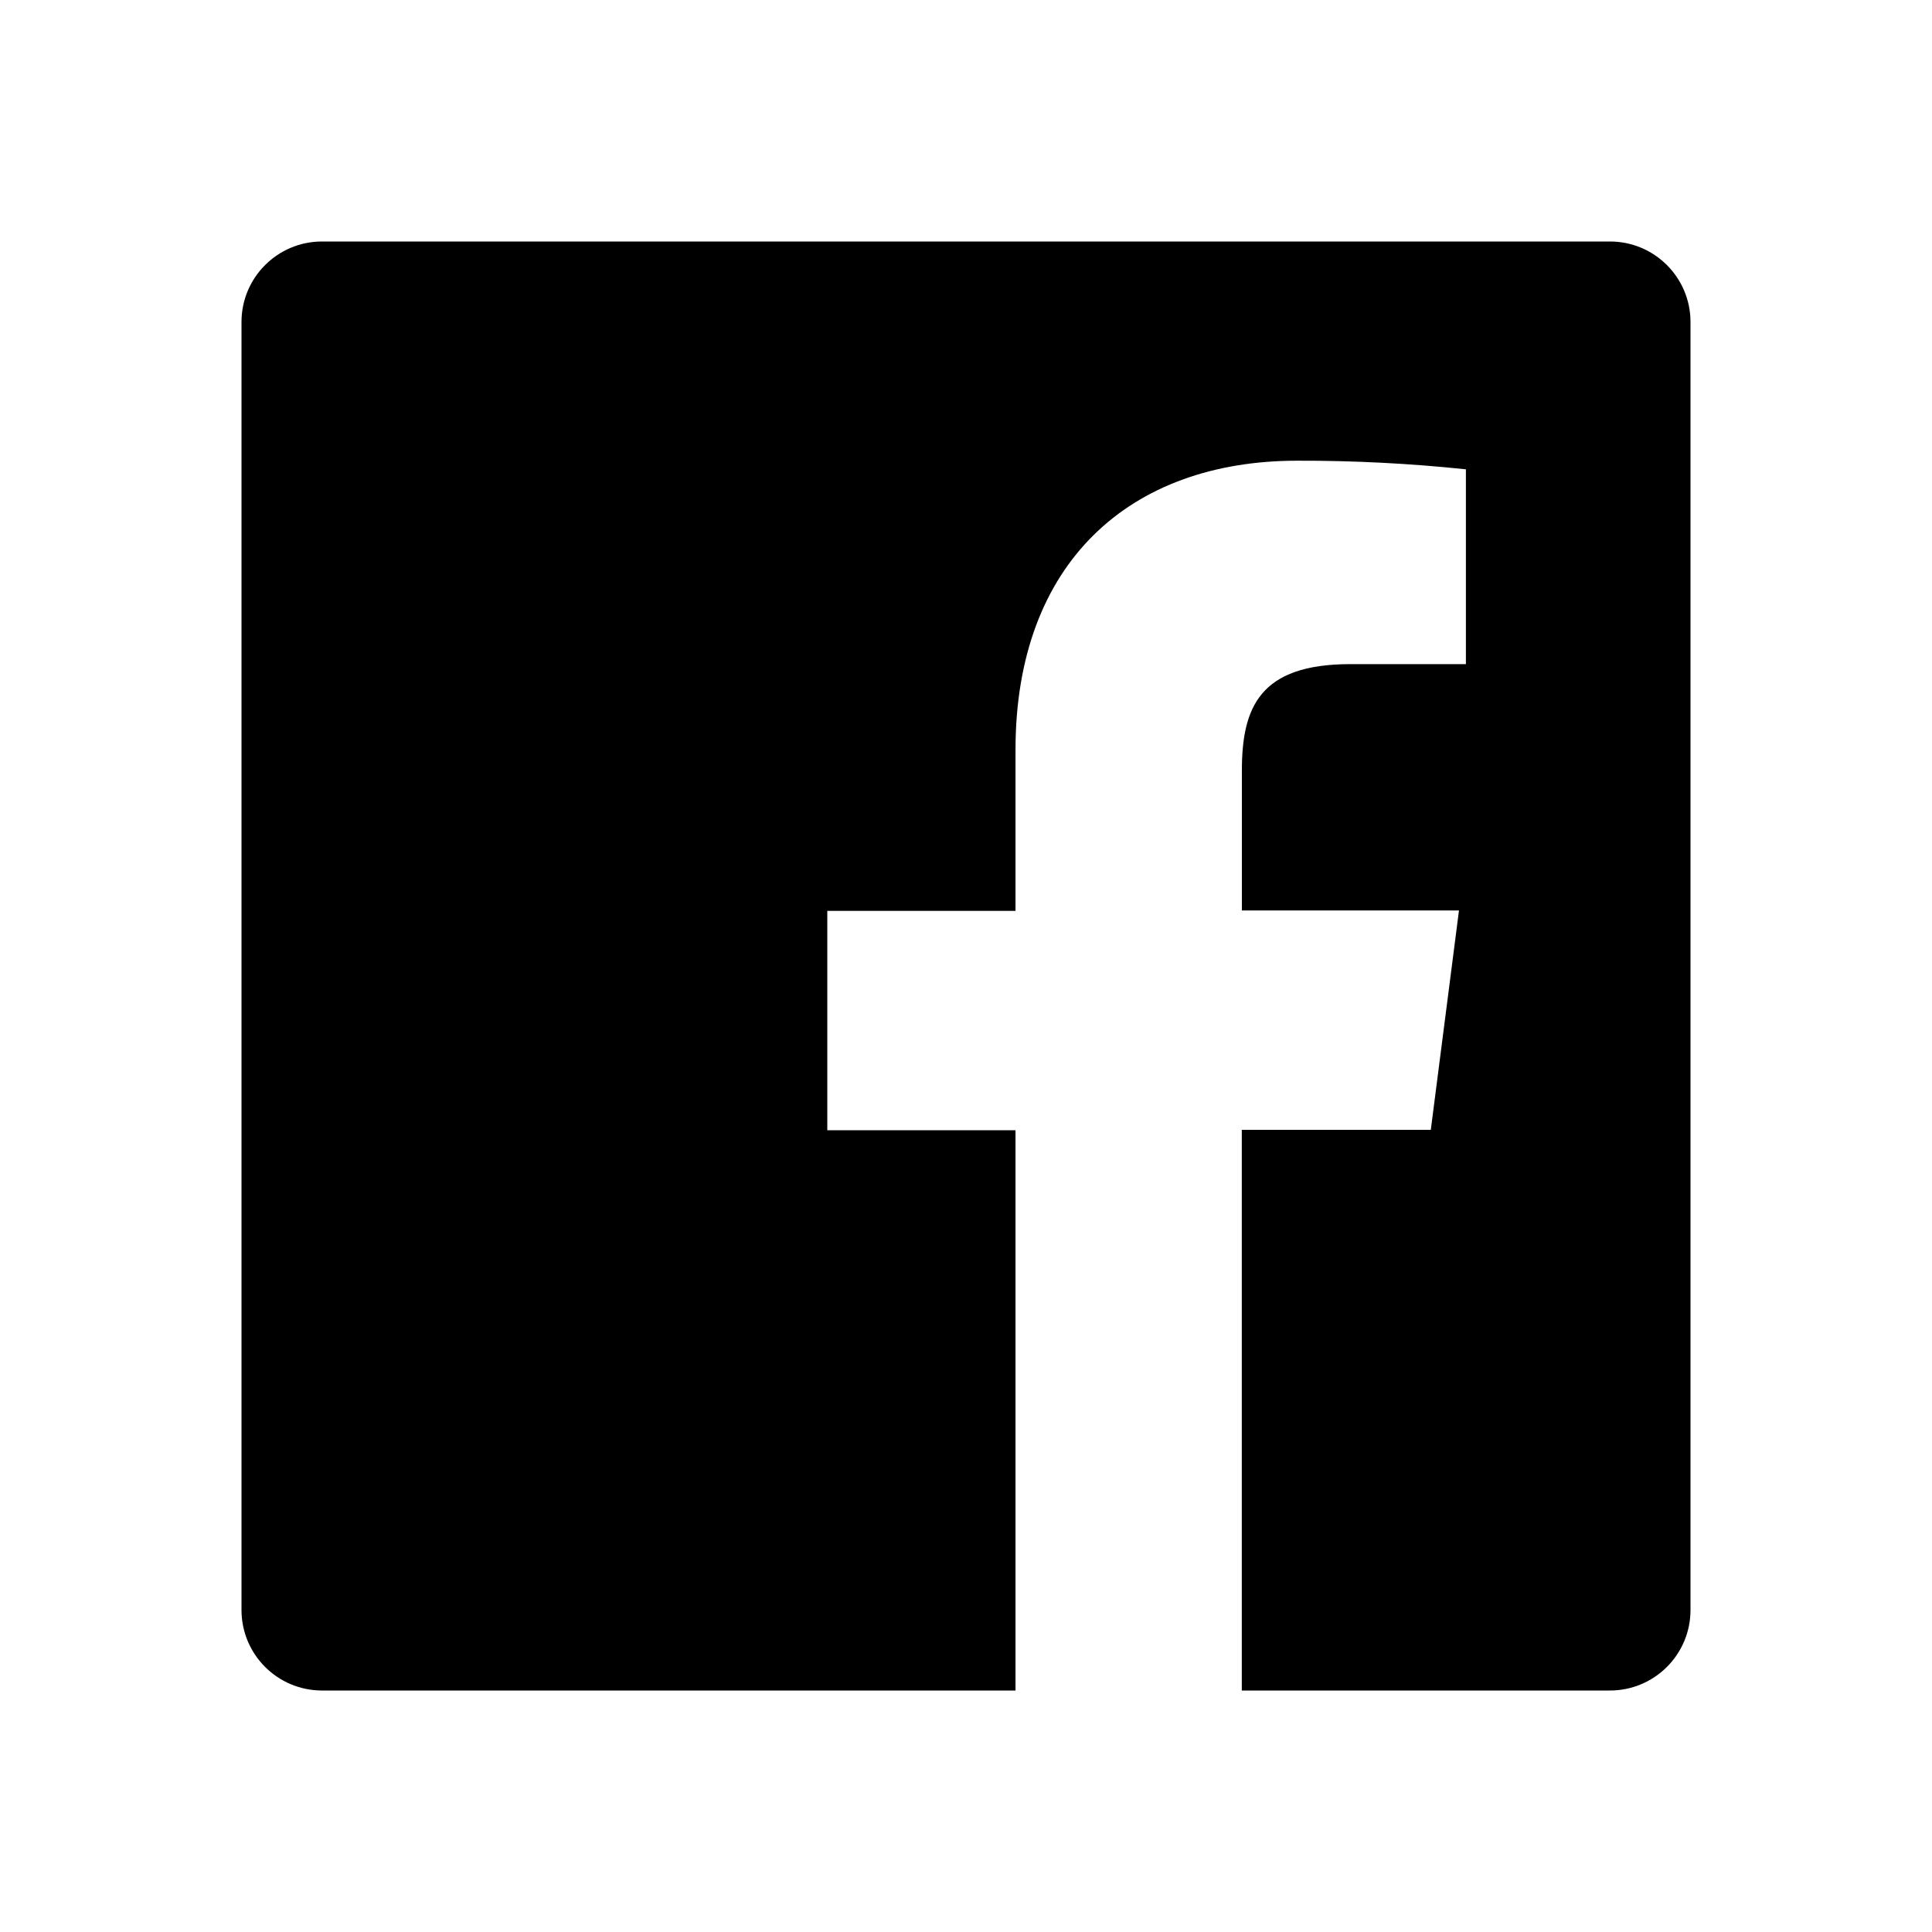
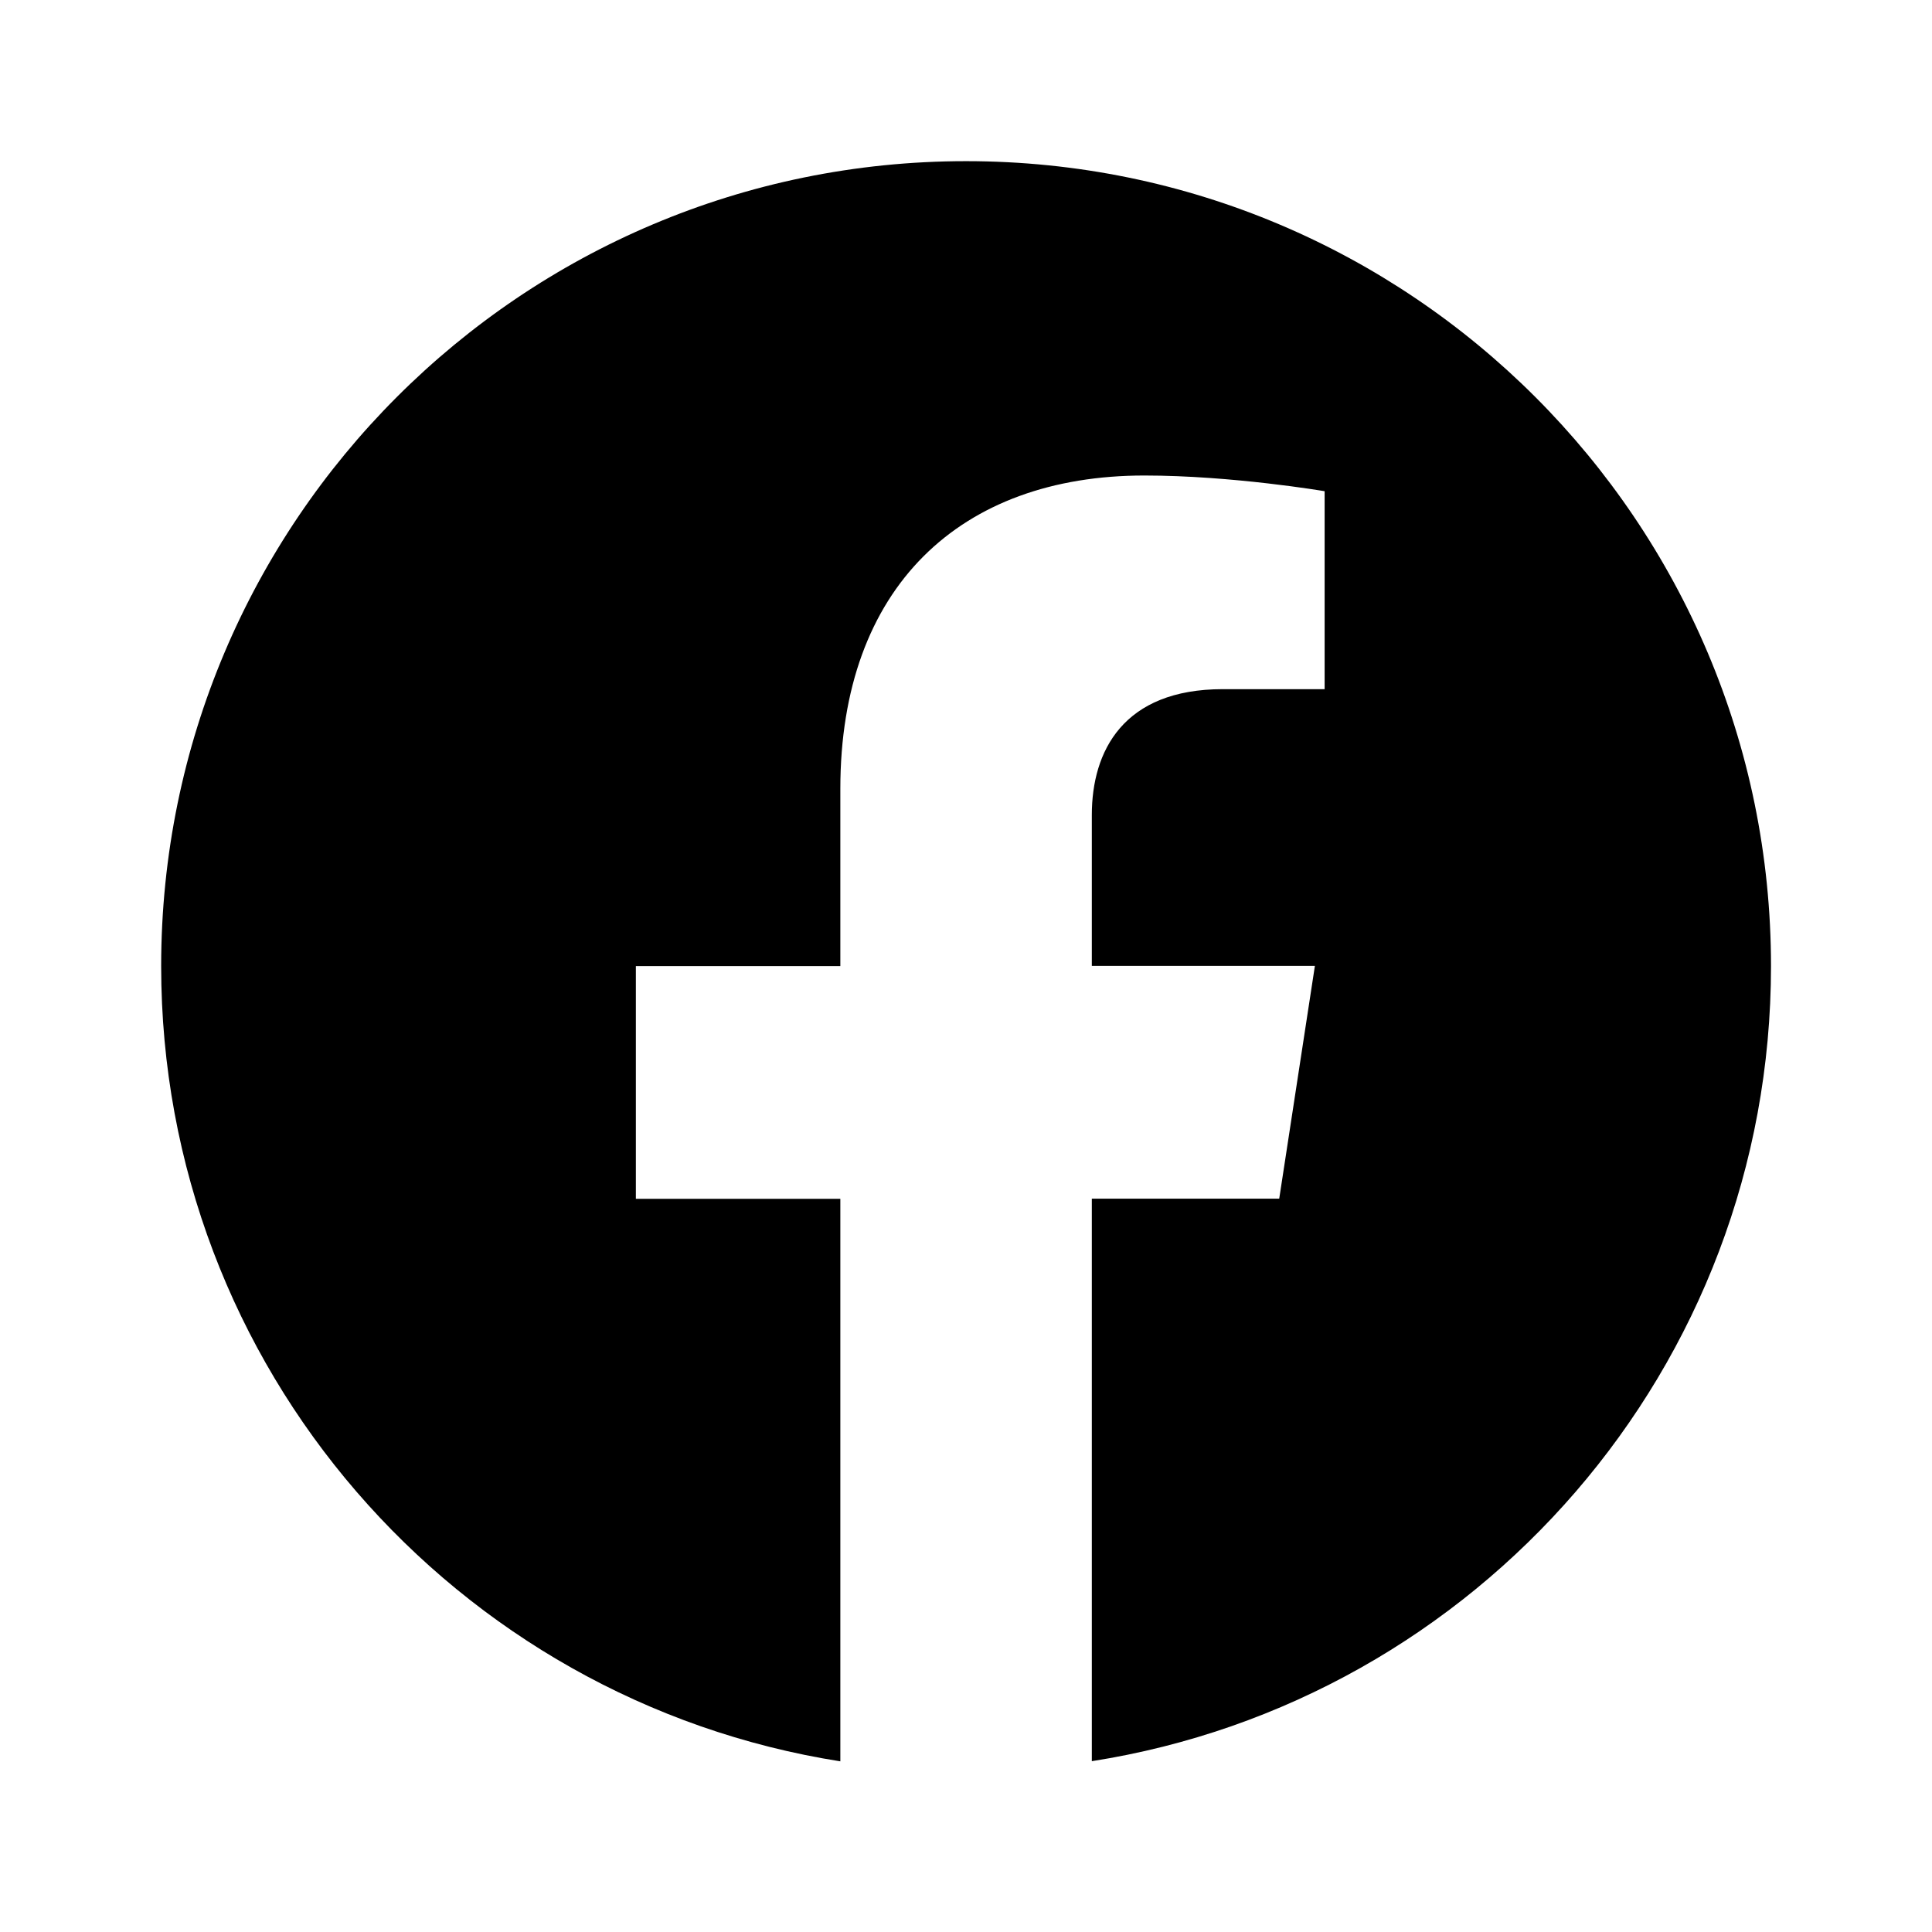
<svg xmlns="http://www.w3.org/2000/svg" width="24" height="24" viewBox="0 0 24 24" style="fill: rgba(0, 0, 0, 1);transform: ;msFilter:;">
-   <path d="M20 3H4a1 1 0 0 0-1 1v16a1 1 0 0 0 1 1h8.615v-6.96h-2.338v-2.725h2.338v-2c0-2.325 1.42-3.592 3.5-3.592.699-.002 1.399.034 2.095.107v2.42h-1.435c-1.128 0-1.348.538-1.348 1.325v1.735h2.697l-.35 2.725h-2.348V21H20a1 1 0 0 0 1-1V4a1 1 0 0 0-1-1z" />
+   <path d="M12.001 2.002c-5.522 0-9.999 4.477-9.999 9.999 0 4.99 3.656 9.126 8.437 9.879v-6.988h-2.54v-2.891h2.54V9.798c0-2.508 1.493-3.891 3.776-3.891 1.094 0 2.24.195 2.24.195v2.459h-1.264c-1.24 0-1.628.772-1.628 1.563v1.875h2.771l-.443 2.891h-2.328v6.988C18.344 21.129 22 16.992 22 12.001c0-5.522-4.477-9.999-9.999-9.999z" />
</svg>
